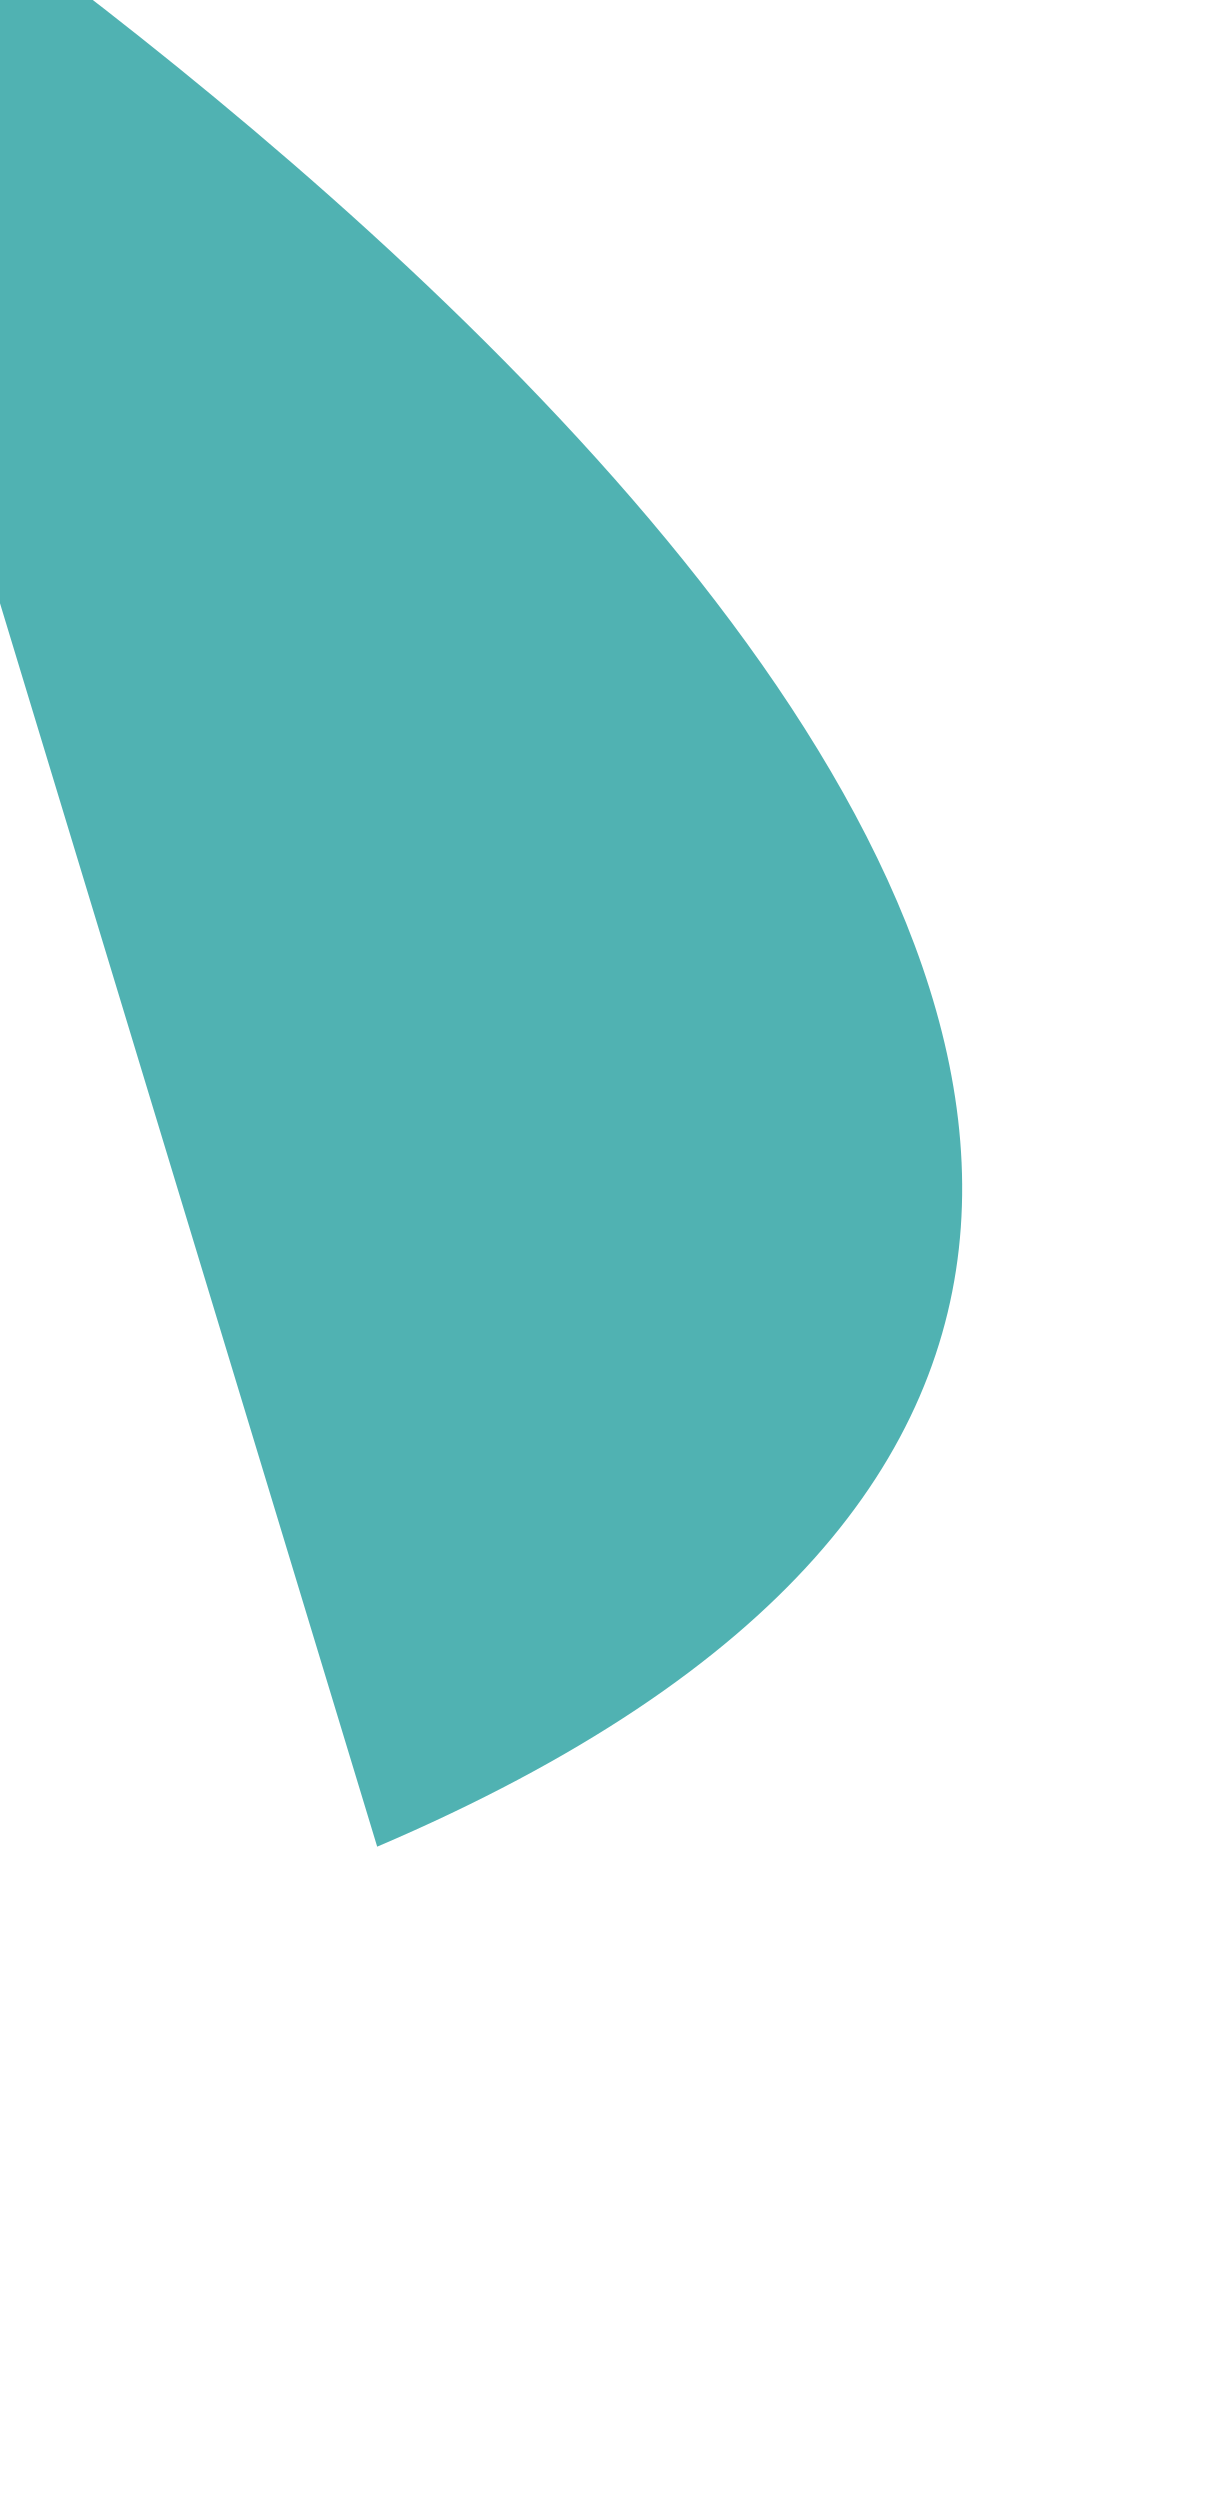
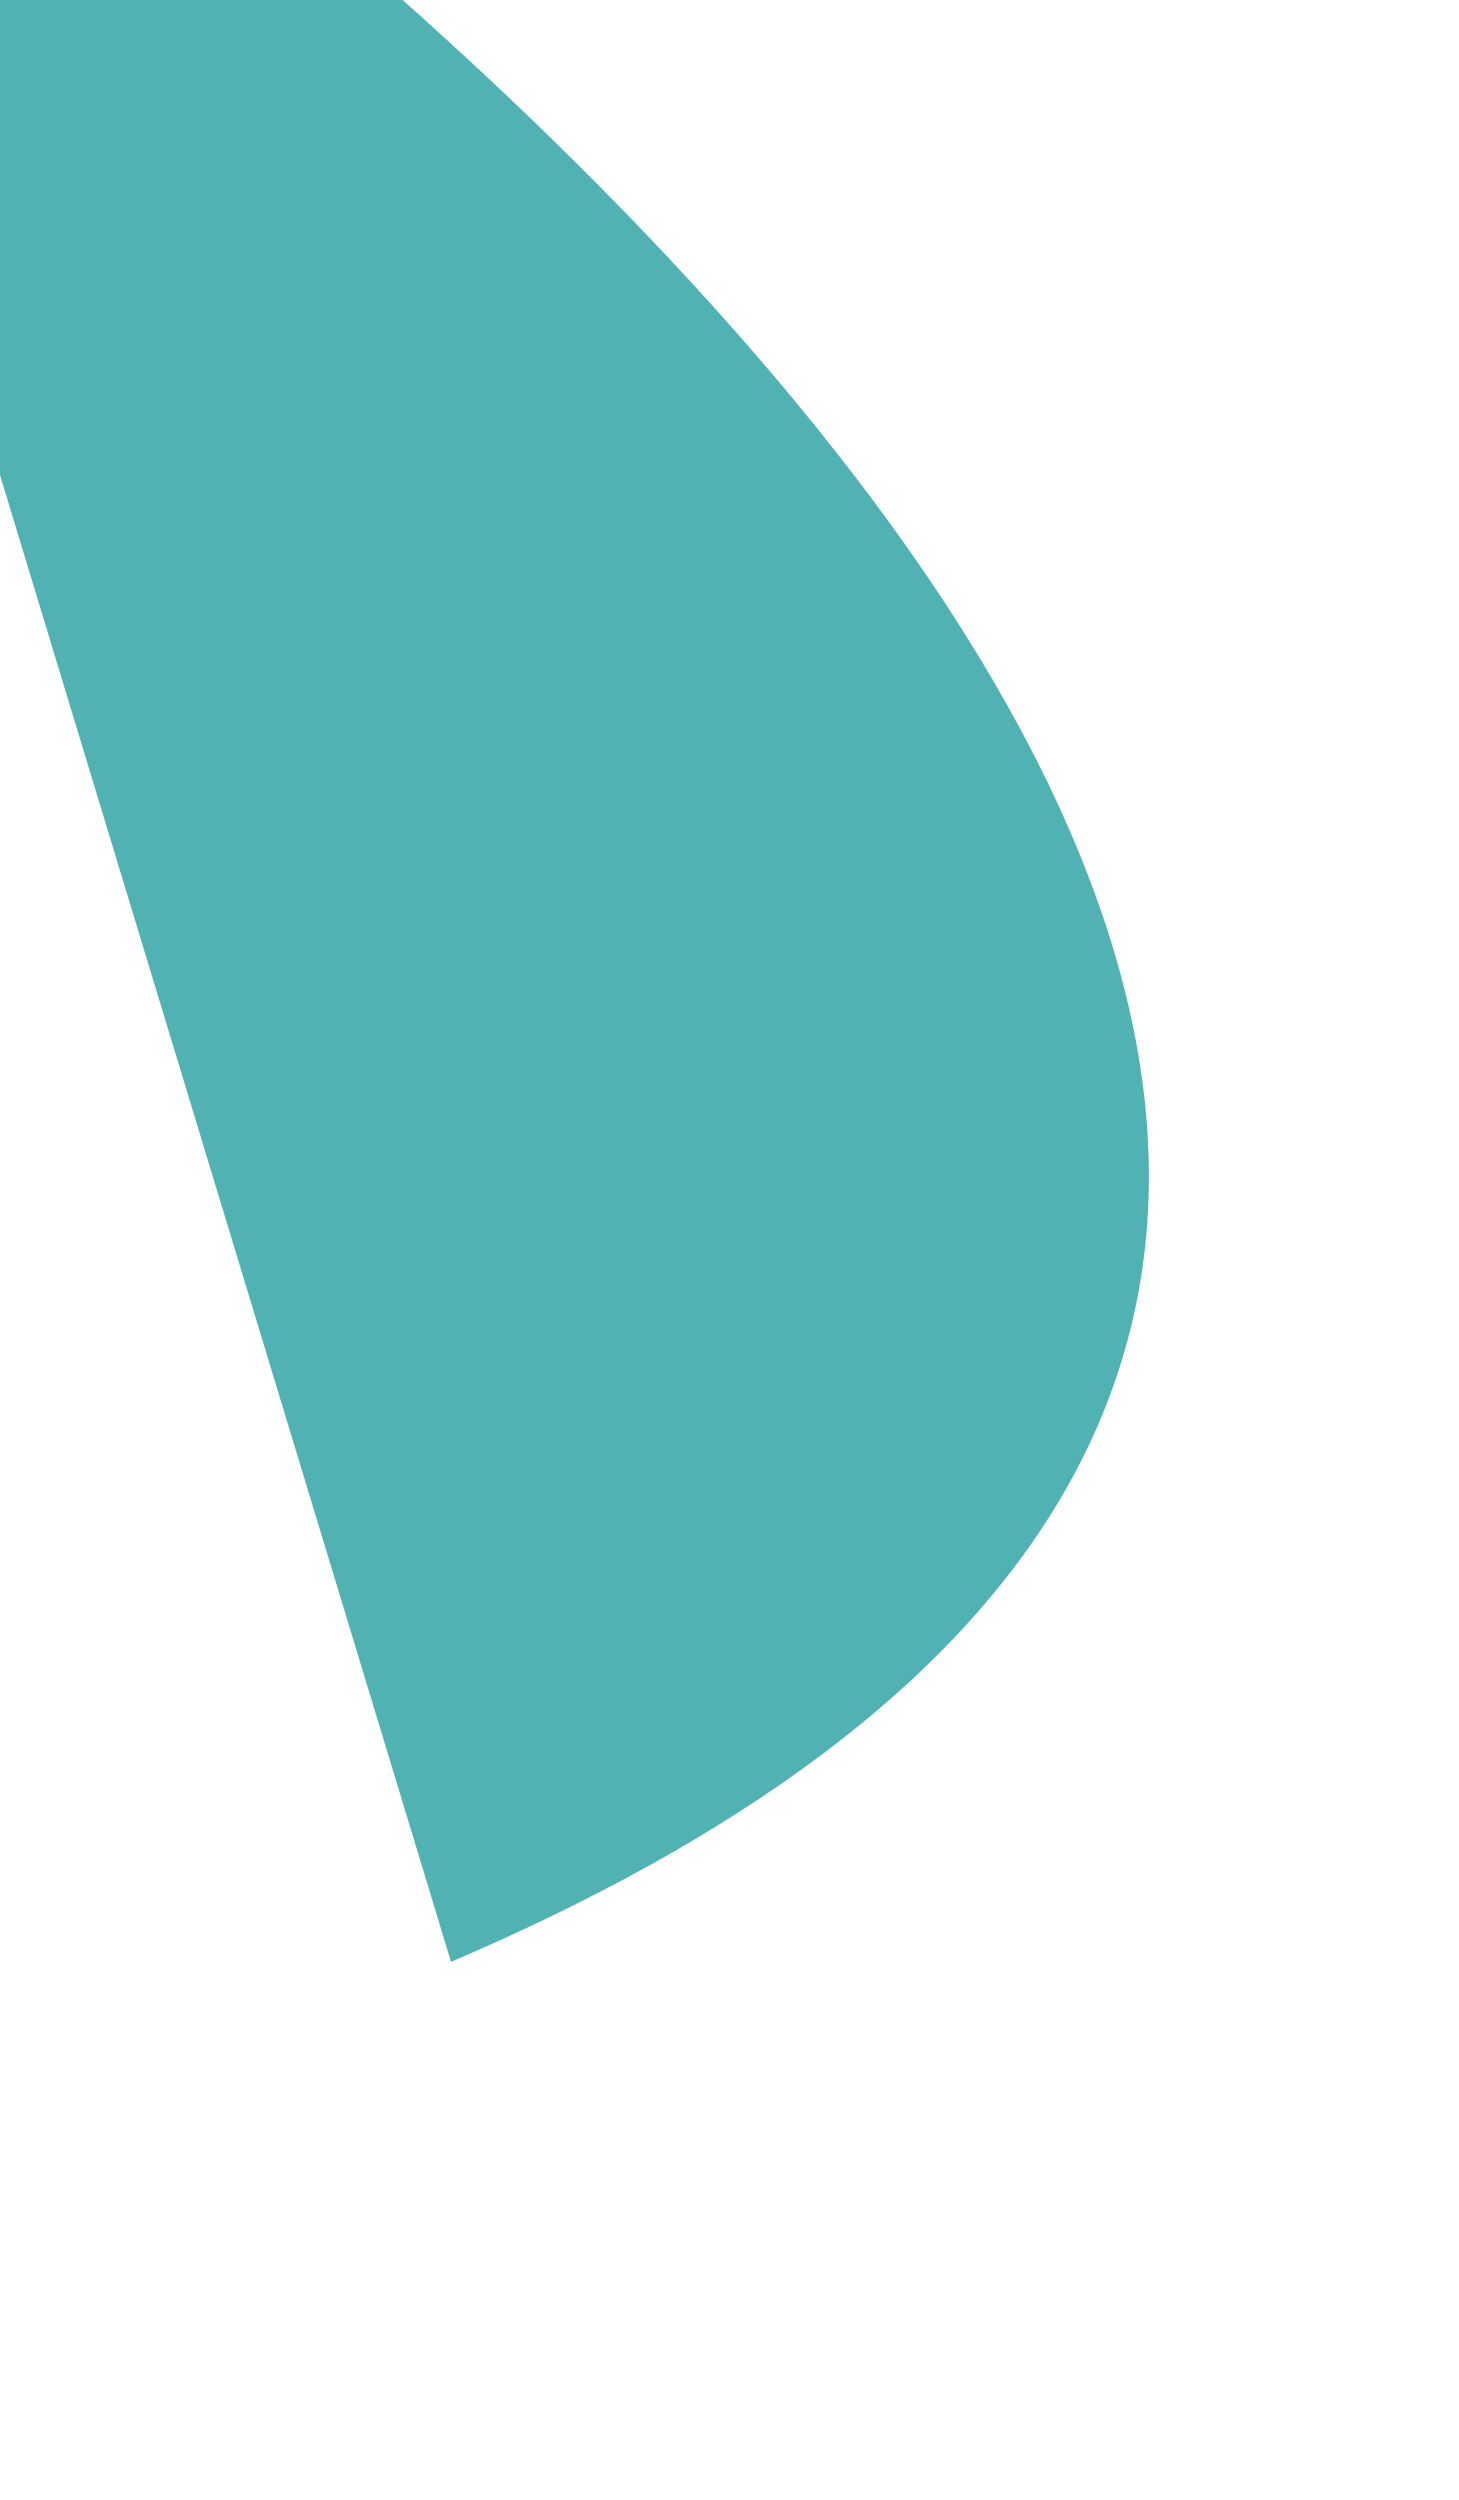
- <svg xmlns="http://www.w3.org/2000/svg" width="500" height="1024" viewBox="0 0 599.683 1029.494">
+ <svg xmlns="http://www.w3.org/2000/svg" width="350" height="600" viewBox="0 0 599.683 1029.494">
  <path id="Path_1" data-name="Path 1" d="M185.2,958.682C980.471,618.878-127.1-70.812-127.1-70.812Z" transform="translate(0.098 -150.812)" fill="#50b2b2" />
</svg>
